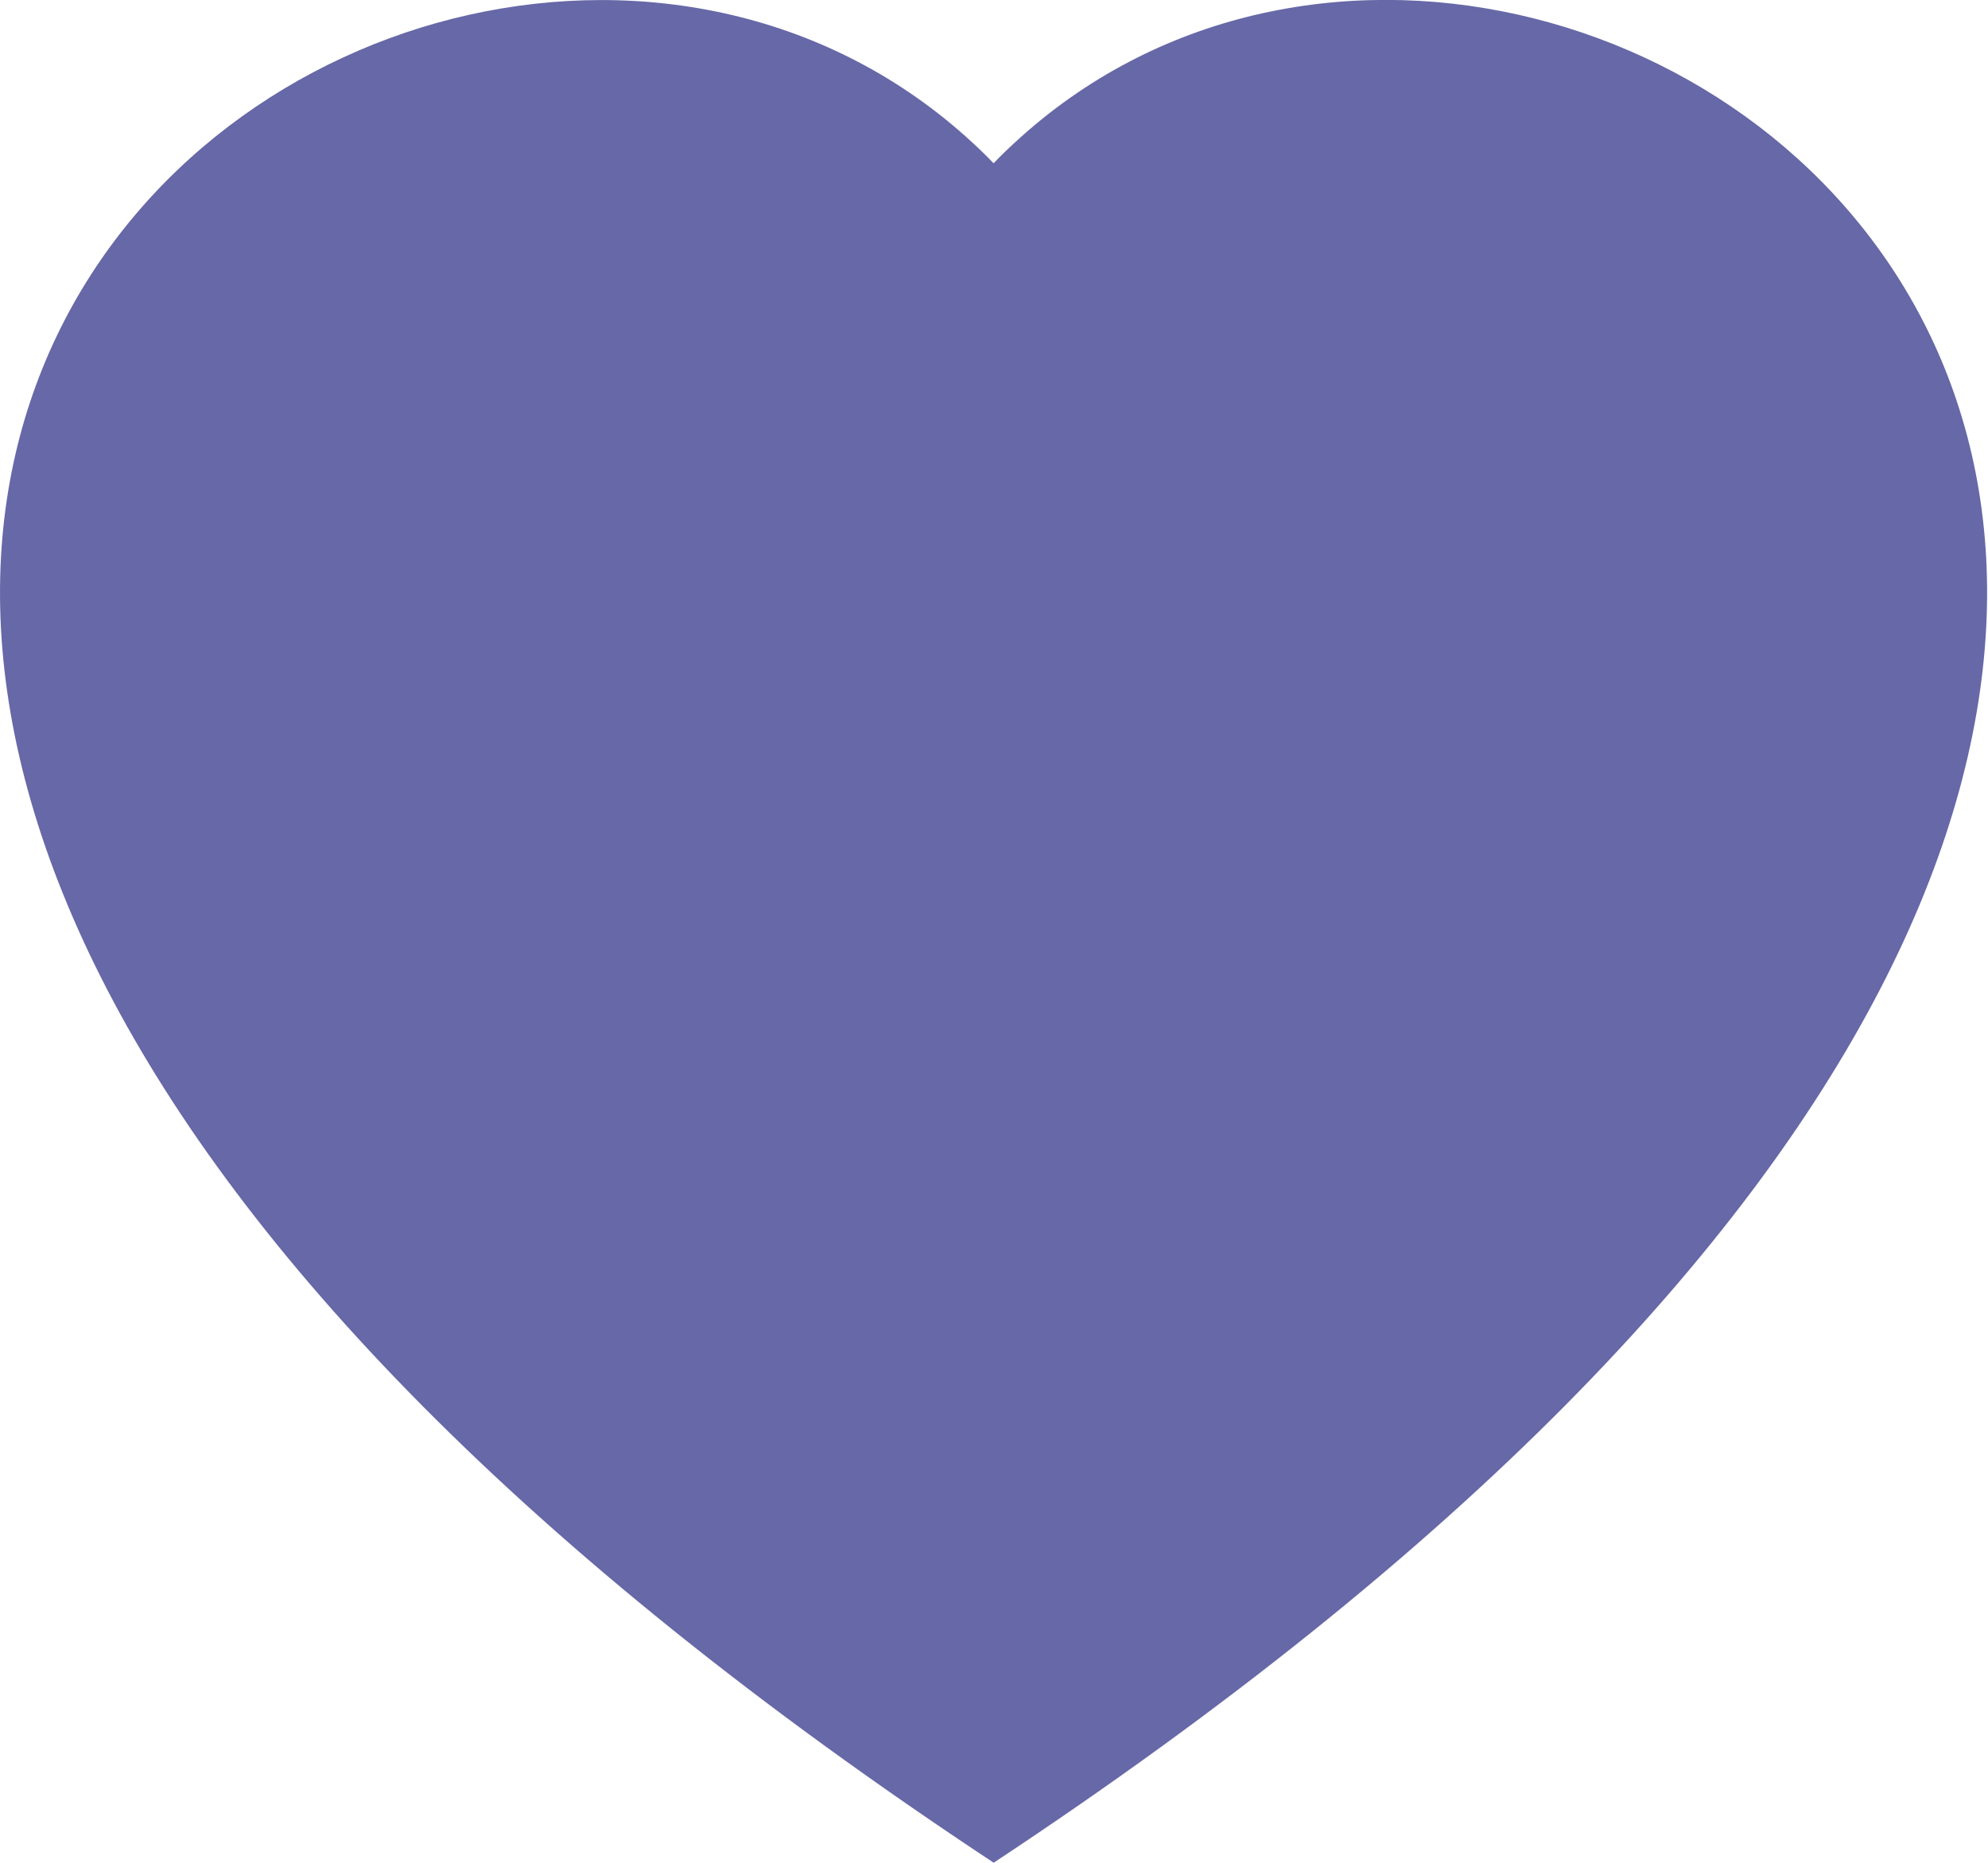
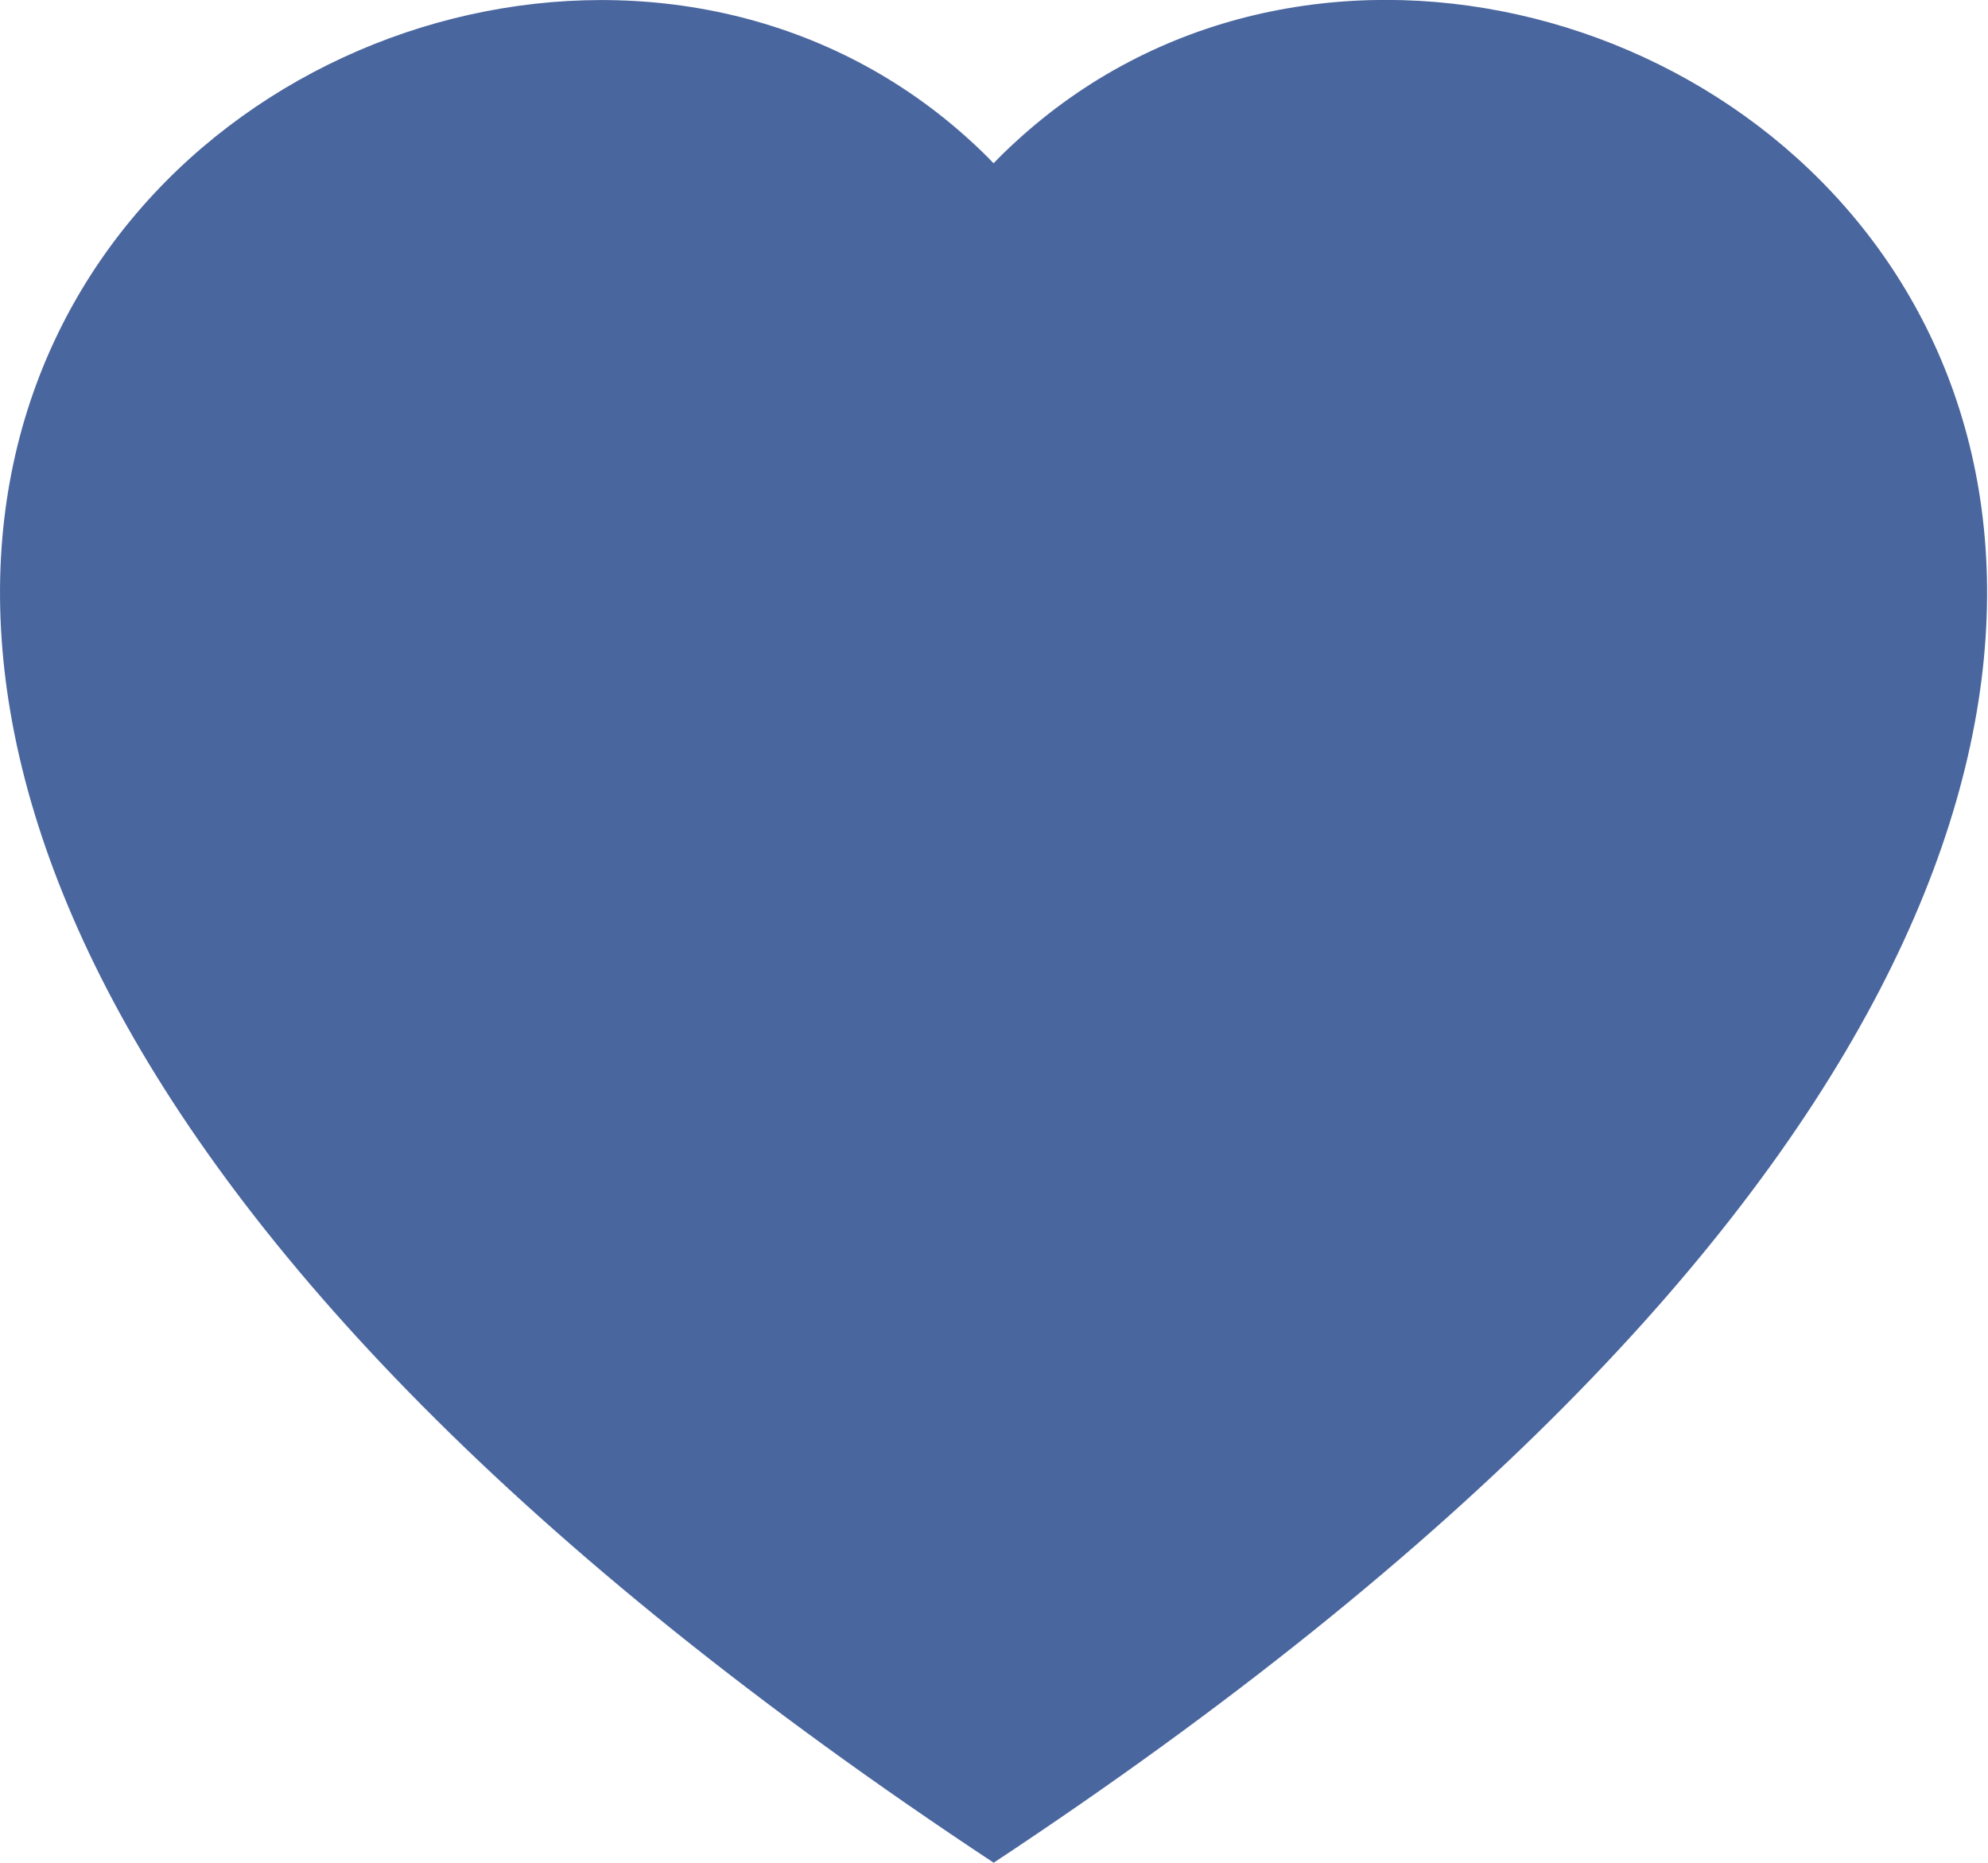
<svg xmlns="http://www.w3.org/2000/svg" width="18.668" height="17.501" viewBox="0 0 18.668 17.501">
  <g id="그룹_3880" data-name="그룹 3880" transform="translate(0 0)">
    <g id="그룹_3879" data-name="그룹 3879" transform="translate(0 0)">
-       <path id="패스_3577" data-name="패스 3577" d="M9.334,17.5C-8.556,5.68,3.826-3.547,9.129,1.334c.07.064.139.131.205.2.065-.069.134-.135.205-.2,5.3-4.884,17.685,4.344-.205,16.167" transform="translate(0 0)" fill="#6768a7" />
+       <path id="패스_3577" data-name="패스 3577" d="M9.334,17.5C-8.556,5.68,3.826-3.547,9.129,1.334c.07.064.139.131.205.2.065-.069.134-.135.205-.2,5.3-4.884,17.685,4.344-.205,16.167" transform="translate(0 0)" fill="rgb(74 102 158)" />
    </g>
  </g>
</svg>
